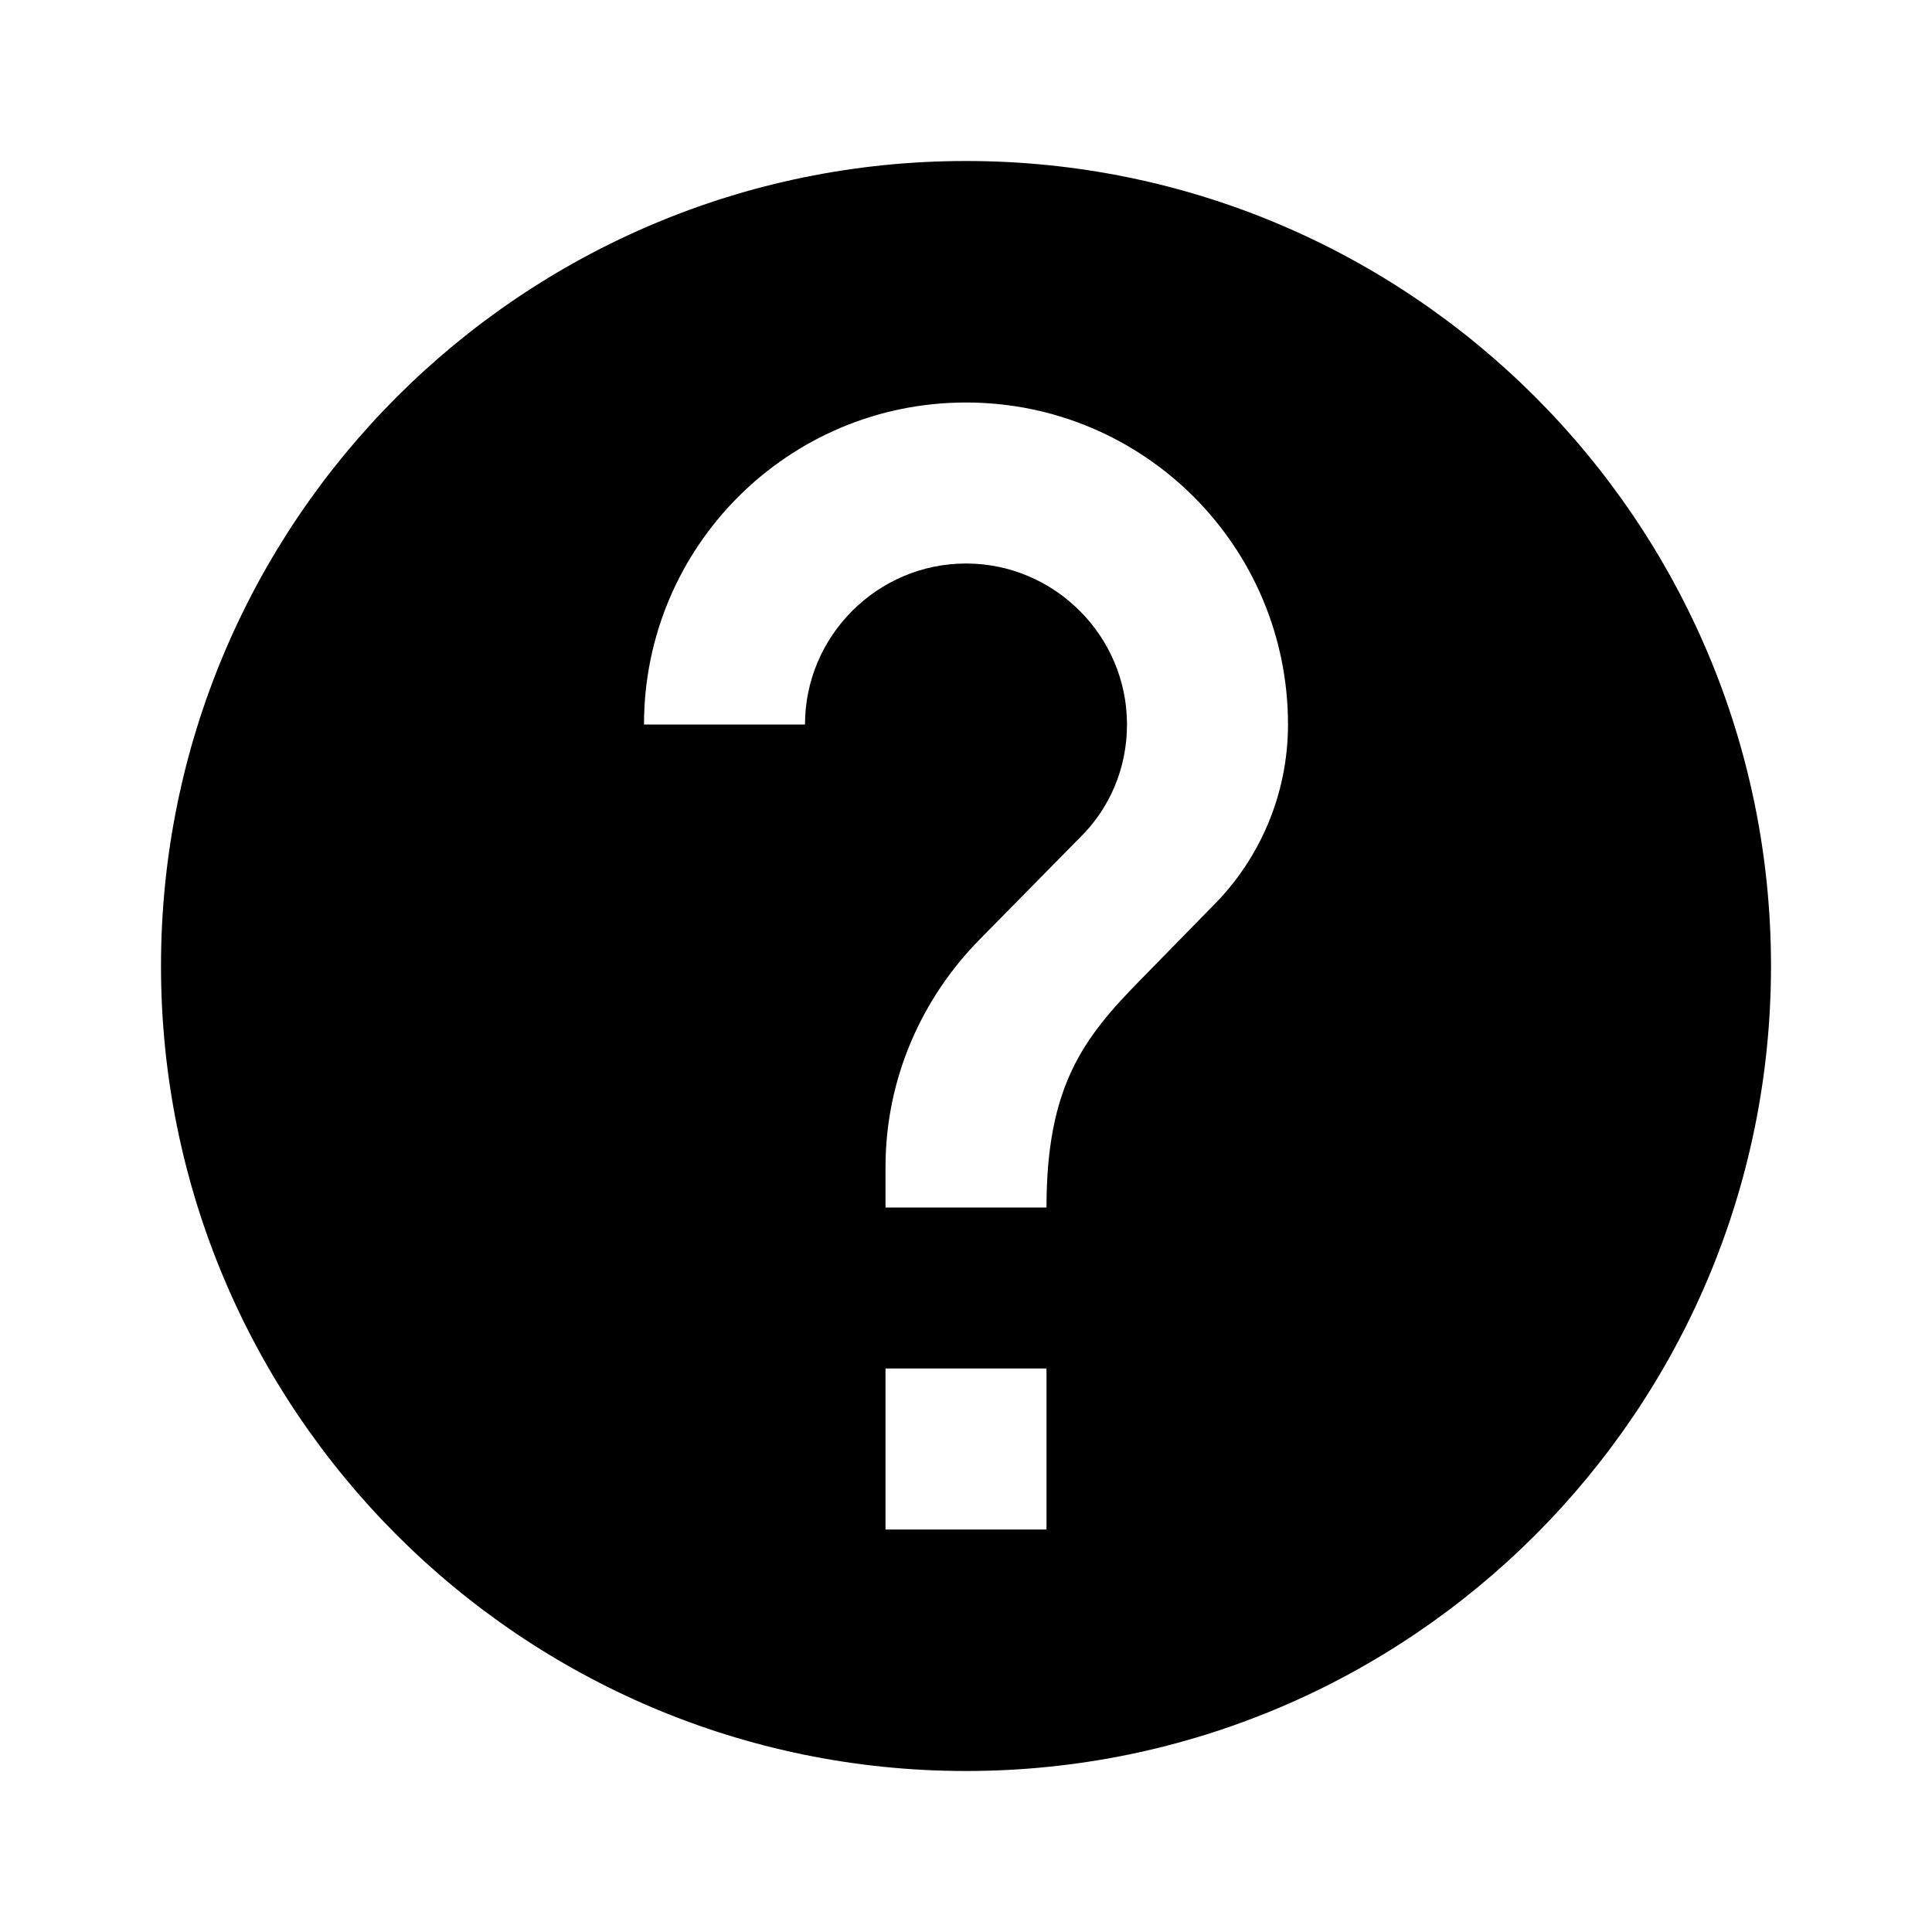
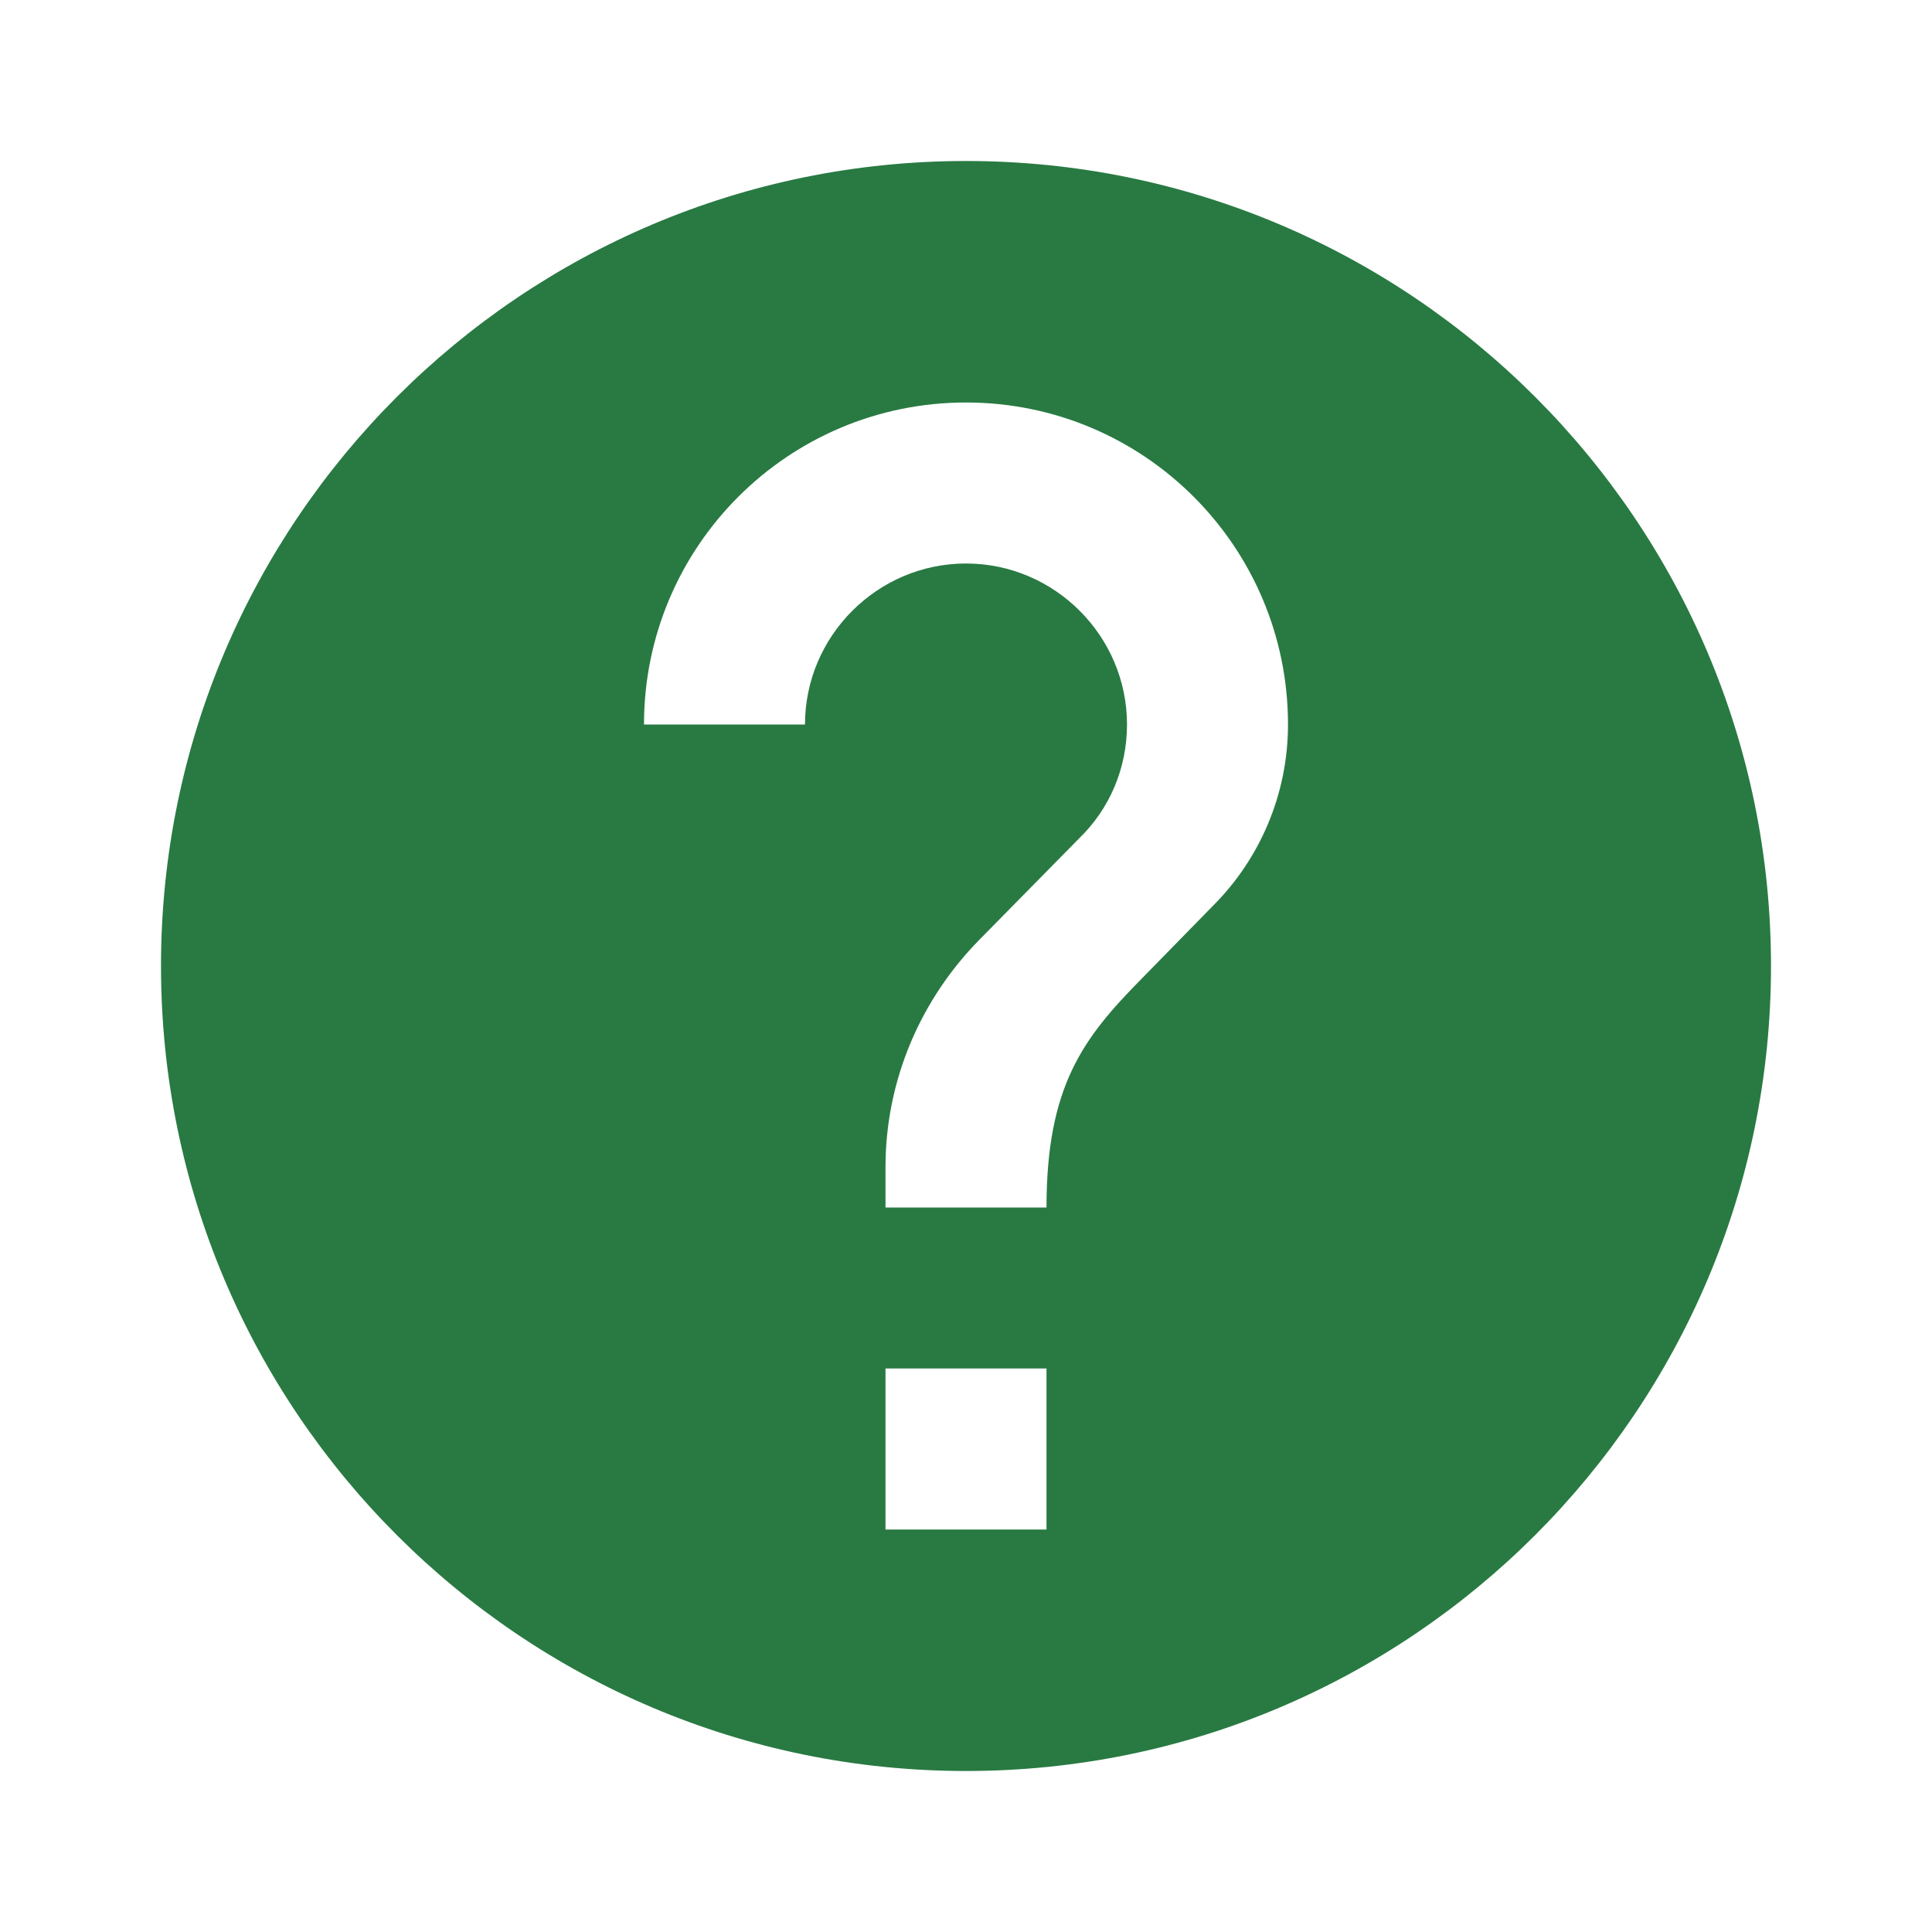
- <svg xmlns="http://www.w3.org/2000/svg" height="24" viewBox="0 0 24 24" width="24">
-   <path d="M0 0h24v24H0z" fill="none" />
-   <path d="M12 2C6.48 2 2 6.48 2 12s4.48 10 10 10 10-4.48 10-10S17.52 2 12 2zm1 17h-2v-2h2v2zm2.07-7.75l-.9.92C13.45 12.9 13 13.5 13 15h-2v-.5c0-1.1.45-2.1 1.17-2.83l1.24-1.26c.37-.36.59-.86.59-1.41 0-1.1-.9-2-2-2s-2 .9-2 2H8c0-2.21 1.79-4 4-4s4 1.79 4 4c0 .88-.36 1.68-.93 2.25z" />
+ <svg xmlns="http://www.w3.org/2000/svg" width="100%" height="100%" viewBox="0 0 24 24" version="1.1" xml:space="preserve" style="fill-rule:evenodd;clip-rule:evenodd;stroke-linejoin:round;stroke-miterlimit:2;">
+   <rect x="0" y="0" width="24" height="24" style="fill:none;fill-rule:nonzero;" />
+   <path d="M12,2C6.48,2 2,6.48 2,12C2,17.52 6.48,22 12,22C17.52,22 22,17.52 22,12C22,6.48 17.52,2 12,2ZM13,19L11,19L11,17L13,17L13,19ZM15.07,11.25L14.17,12.17C13.45,12.9 13,13.5 13,15L11,15L11,14.5C11,13.4 11.45,12.4 12.17,11.67L13.41,10.41C13.78,10.05 14,9.55 14,9C14,7.9 13.1,7 12,7C10.9,7 10,7.9 10,9L8,9C8,6.79 9.79,5 12,5C14.21,5 16,6.79 16,9C16,9.88 15.64,10.68 15.07,11.25Z" style="fill:rgb(40,122,66);fill-rule:nonzero;" />
</svg>
